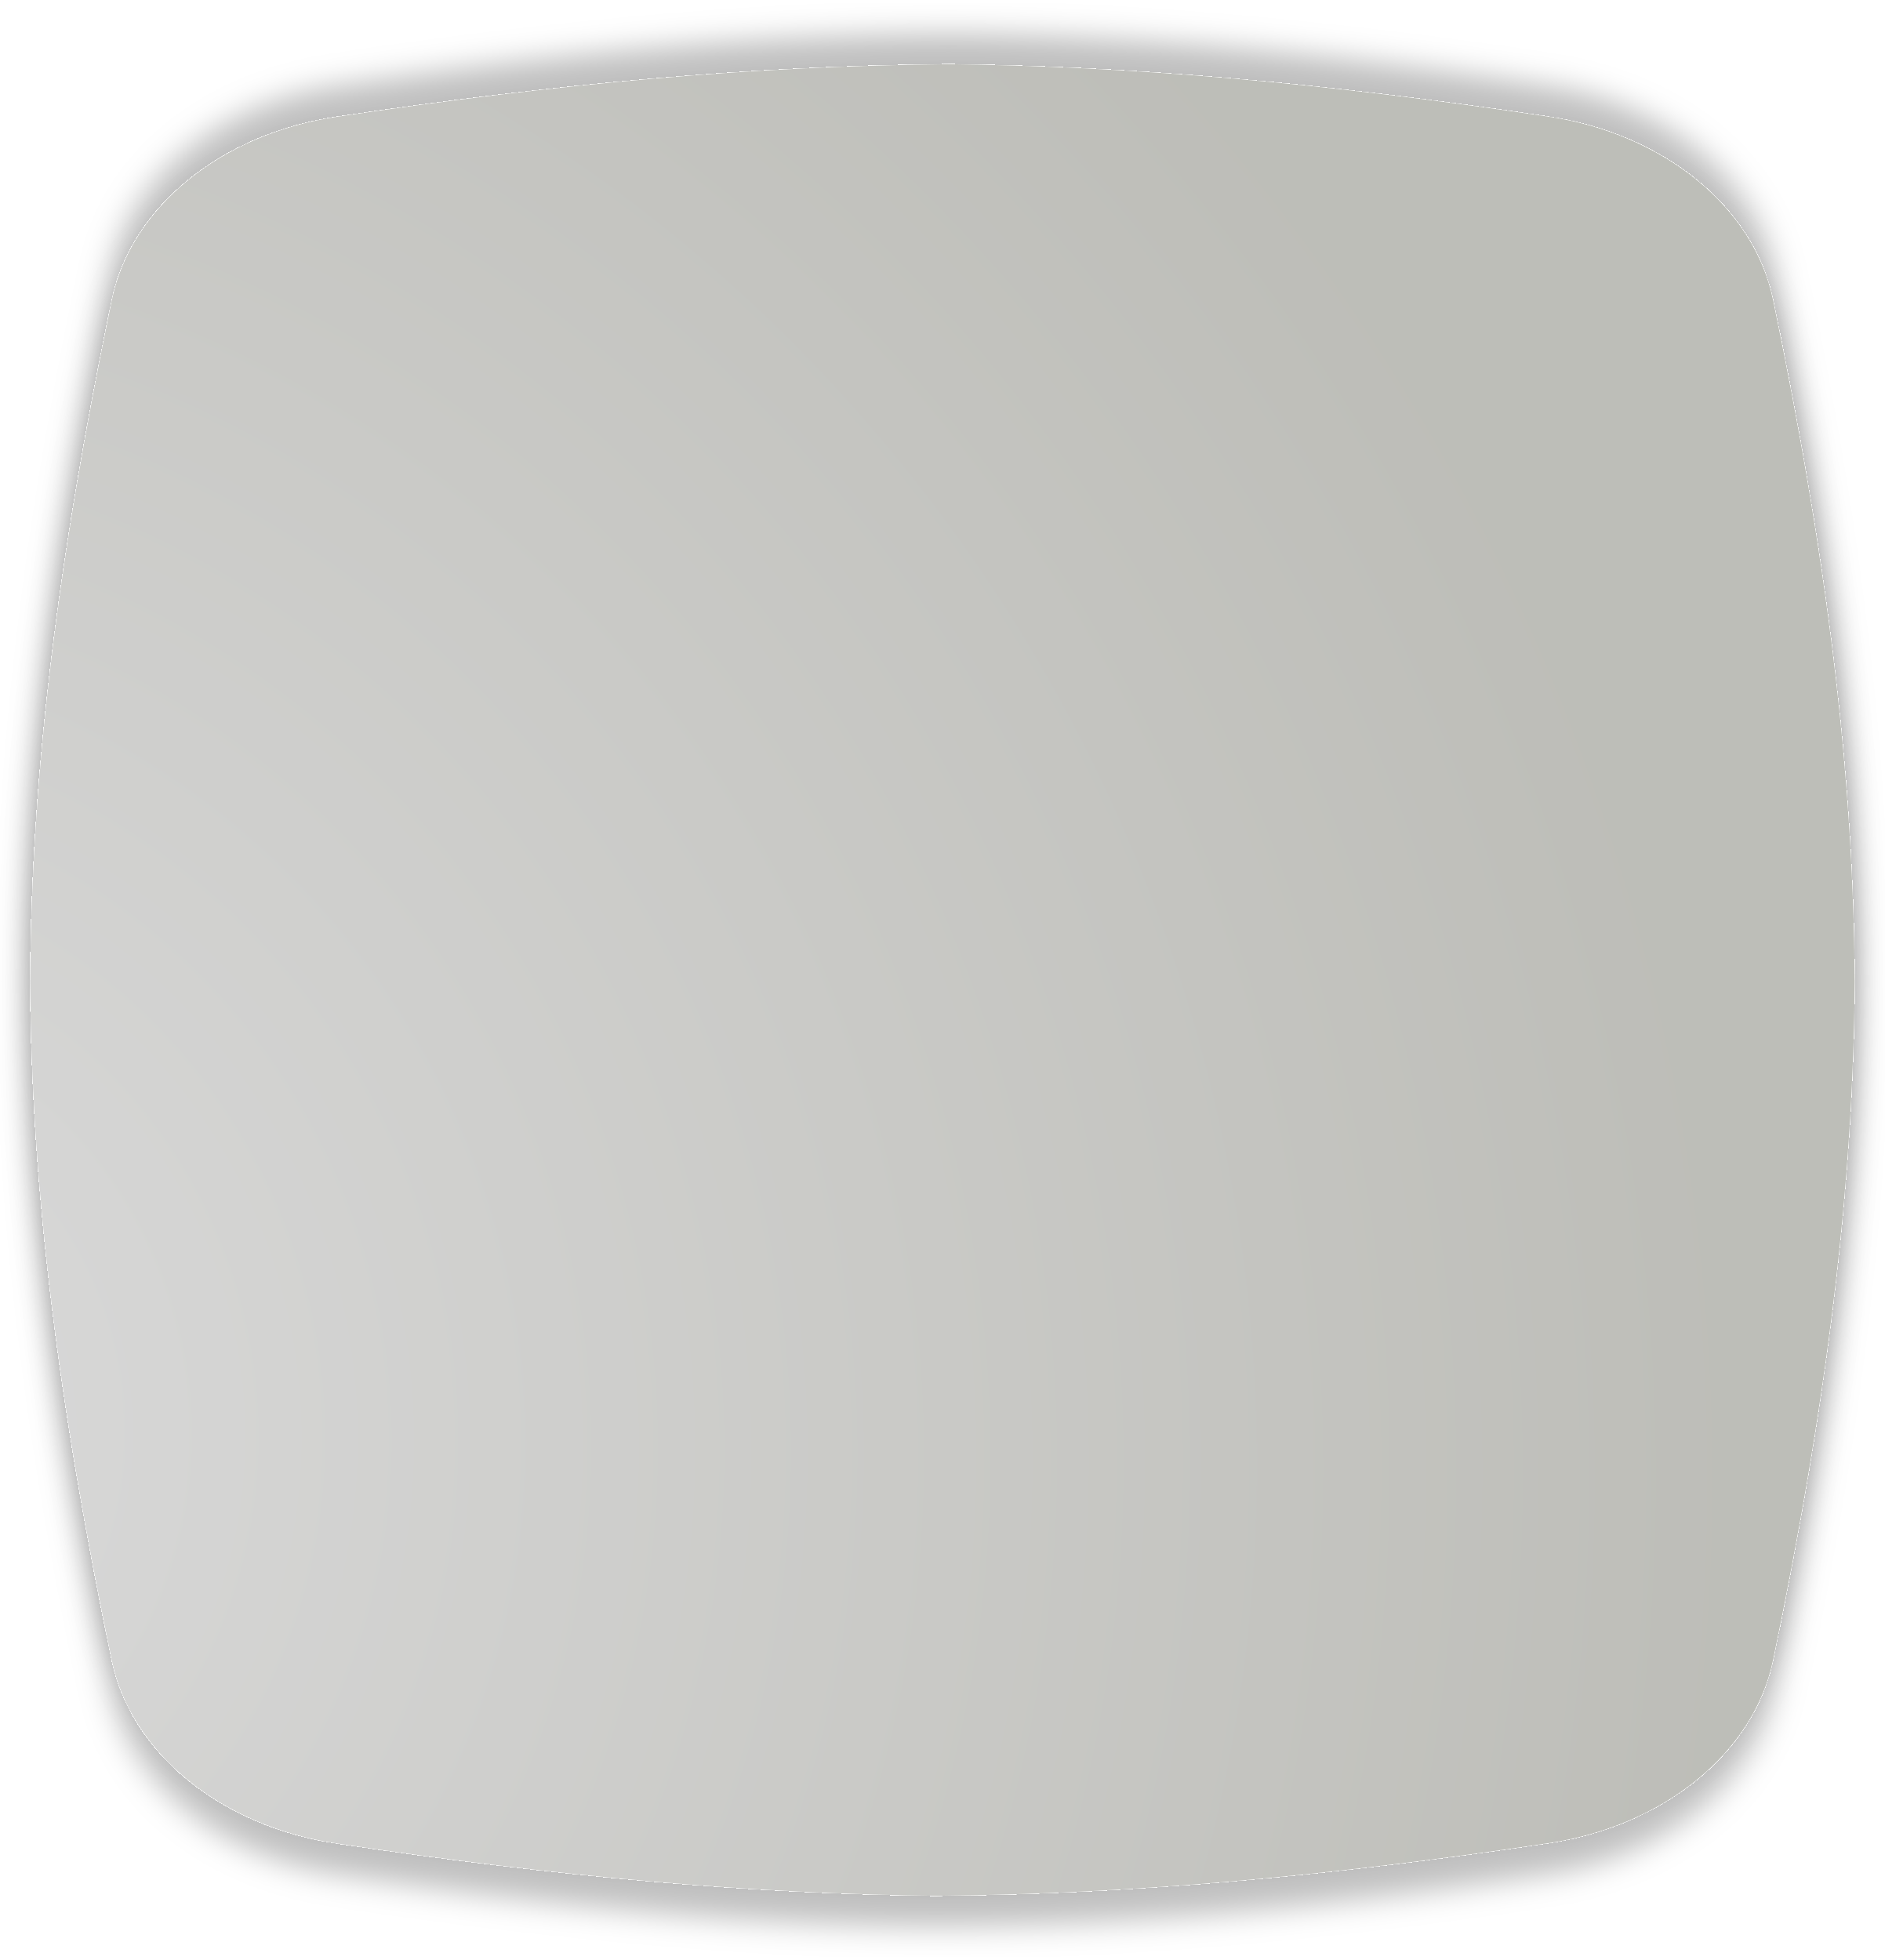
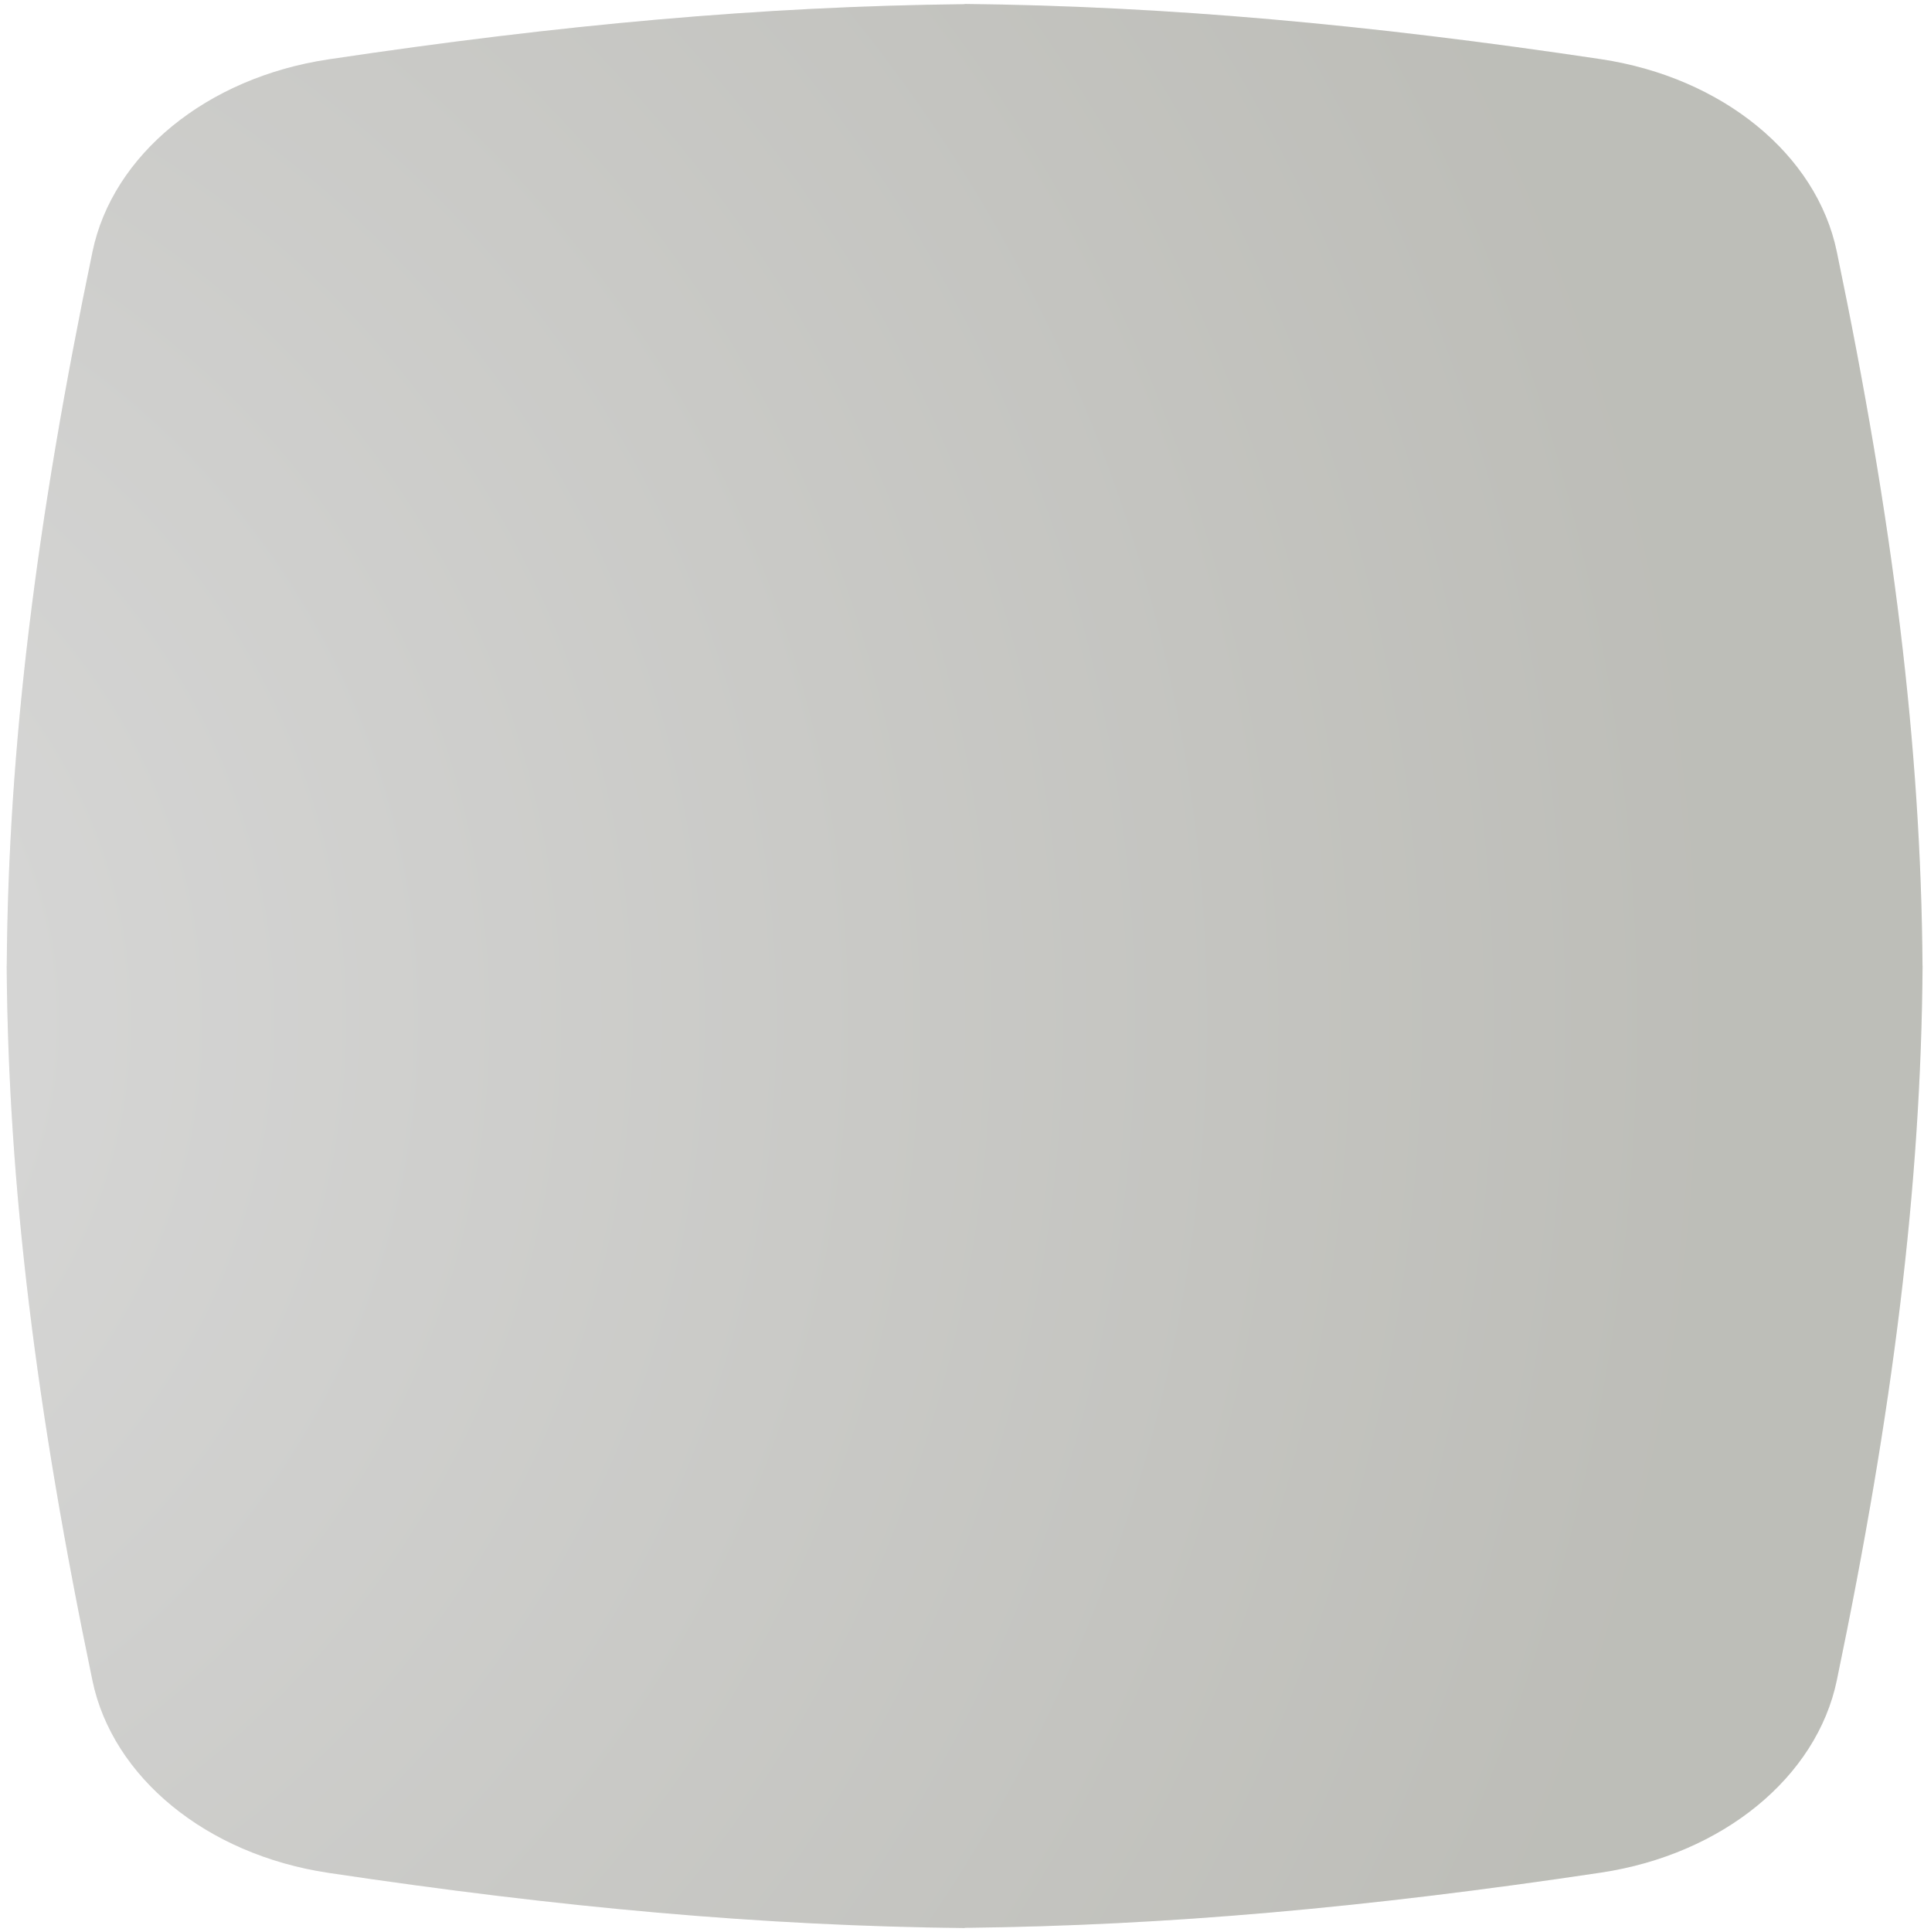
- <svg xmlns="http://www.w3.org/2000/svg" width="250" height="260" viewBox="0 0 250 260" fill="none">
-   <g filter="url(#filter0_dd_288_399)">
-     <path d="M125 8.527V8.5C150.486 8.772 175.968 11.072 205.352 15.471C220.759 17.778 232.613 27.537 235.156 39.747C242.258 73.849 245.801 102.213 245.992 129.986H246C245.809 157.759 242.266 186.123 235.164 220.225C232.621 232.436 220.767 242.194 205.36 244.501C175.973 248.902 150.489 251.201 125 251.473V251.5C99.511 251.229 74.027 248.929 44.64 244.529C29.233 242.222 17.379 232.463 14.836 220.253C7.734 186.151 4.191 157.787 4 130.014H4.008C4.199 102.241 7.742 73.877 14.844 39.775C17.387 27.564 29.241 17.806 44.648 15.499C74.032 11.099 99.514 8.799 125 8.527Z" fill="#D3D3D3" />
-     <path d="M125 8.527V8.5C150.486 8.772 175.968 11.072 205.352 15.471C220.759 17.778 232.613 27.537 235.156 39.747C242.258 73.849 245.801 102.213 245.992 129.986H246C245.809 157.759 242.266 186.123 235.164 220.225C232.621 232.436 220.767 242.194 205.36 244.501C175.973 248.902 150.489 251.201 125 251.473V251.5C99.511 251.229 74.027 248.929 44.64 244.529C29.233 242.222 17.379 232.463 14.836 220.253C7.734 186.151 4.191 157.787 4 130.014H4.008C4.199 102.241 7.742 73.877 14.844 39.775C17.387 27.564 29.241 17.806 44.648 15.499C74.032 11.099 99.514 8.799 125 8.527Z" fill="url(#paint0_diamond_288_399)" fill-opacity="0.15" />
-   </g>
+ <svg xmlns="http://www.w3.org/2000/svg" width="243" height="244" viewBox="0 0 243 244" fill="none">
+   <path d="M121.844 0.527V0.5C147.33 0.772 172.812 3.072 202.195 7.471C217.603 9.778 229.457 19.537 232 31.747C239.102 65.849 242.645 94.213 242.836 121.986H242.844C242.653 149.759 239.11 178.123 232.008 212.225C229.465 224.436 217.611 234.194 202.204 236.501C172.817 240.902 147.333 243.201 121.844 243.473V243.5C96.355 243.229 70.871 240.929 41.484 236.529C26.077 234.222 14.223 224.463 11.68 212.253C4.577 178.151 1.034 149.787 0.844 122.014H0.852C1.042 94.24 4.586 65.877 11.688 31.775C14.231 19.564 26.085 9.806 41.492 7.499C70.876 3.099 96.358 0.799 121.844 0.527Z" fill="#D3D3D3" />
+   <path d="M121.844 0.527V0.5C147.33 0.772 172.812 3.072 202.195 7.471C217.603 9.778 229.457 19.537 232 31.747C239.102 65.849 242.645 94.213 242.836 121.986H242.844C242.653 149.759 239.11 178.123 232.008 212.225C229.465 224.436 217.611 234.194 202.204 236.501C172.817 240.902 147.333 243.201 121.844 243.473V243.5C96.355 243.229 70.871 240.929 41.484 236.529C26.077 234.222 14.223 224.463 11.68 212.253C4.577 178.151 1.034 149.787 0.844 122.014H0.852C1.042 94.24 4.586 65.877 11.688 31.775C14.231 19.564 26.085 9.806 41.492 7.499C70.876 3.099 96.358 0.799 121.844 0.527Z" fill="url(#paint0_diamond_579_9)" fill-opacity="0.15" />
  <defs>
-     <filter id="filter0_dd_288_399" x="0" y="0.5" width="250" height="259" filterUnits="userSpaceOnUse" color-interpolation-filters="sRGB">
-       <feFlood flood-opacity="0" result="BackgroundImageFix" />
-       <feColorMatrix in="SourceAlpha" type="matrix" values="0 0 0 0 0 0 0 0 0 0 0 0 0 0 0 0 0 0 127 0" result="hardAlpha" />
-       <feOffset dy="4" />
-       <feGaussianBlur stdDeviation="2" />
-       <feComposite in2="hardAlpha" operator="out" />
-       <feColorMatrix type="matrix" values="0 0 0 0 0 0 0 0 0 0 0 0 0 0 0 0 0 0 0.25 0" />
-       <feBlend mode="normal" in2="BackgroundImageFix" result="effect1_dropShadow_288_399" />
-       <feColorMatrix in="SourceAlpha" type="matrix" values="0 0 0 0 0 0 0 0 0 0 0 0 0 0 0 0 0 0 127 0" result="hardAlpha" />
-       <feOffset dy="-4" />
-       <feGaussianBlur stdDeviation="2" />
-       <feComposite in2="hardAlpha" operator="out" />
-       <feColorMatrix type="matrix" values="0 0 0 0 0 0 0 0 0 0 0 0 0 0 0 0 0 0 0.25 0" />
-       <feBlend mode="normal" in2="effect1_dropShadow_288_399" result="effect2_dropShadow_288_399" />
-       <feBlend mode="normal" in="SourceGraphic" in2="effect2_dropShadow_288_399" result="shape" />
-     </filter>
-     <radialGradient id="paint0_diamond_288_399" cx="0" cy="0" r="1" gradientUnits="userSpaceOnUse" gradientTransform="translate(-35.5 188.5) rotate(46.5018) scale(283.294 282.128)">
+     <radialGradient id="paint0_diamond_579_9" cx="0" cy="0" r="1" gradientUnits="userSpaceOnUse" gradientTransform="translate(-49.5 124) rotate(46.5018) scale(283.294 282.128)">
      <stop offset="0.017" stop-color="white" />
      <stop offset="0.935" stop-color="#3F401D" />
    </radialGradient>
  </defs>
</svg>
